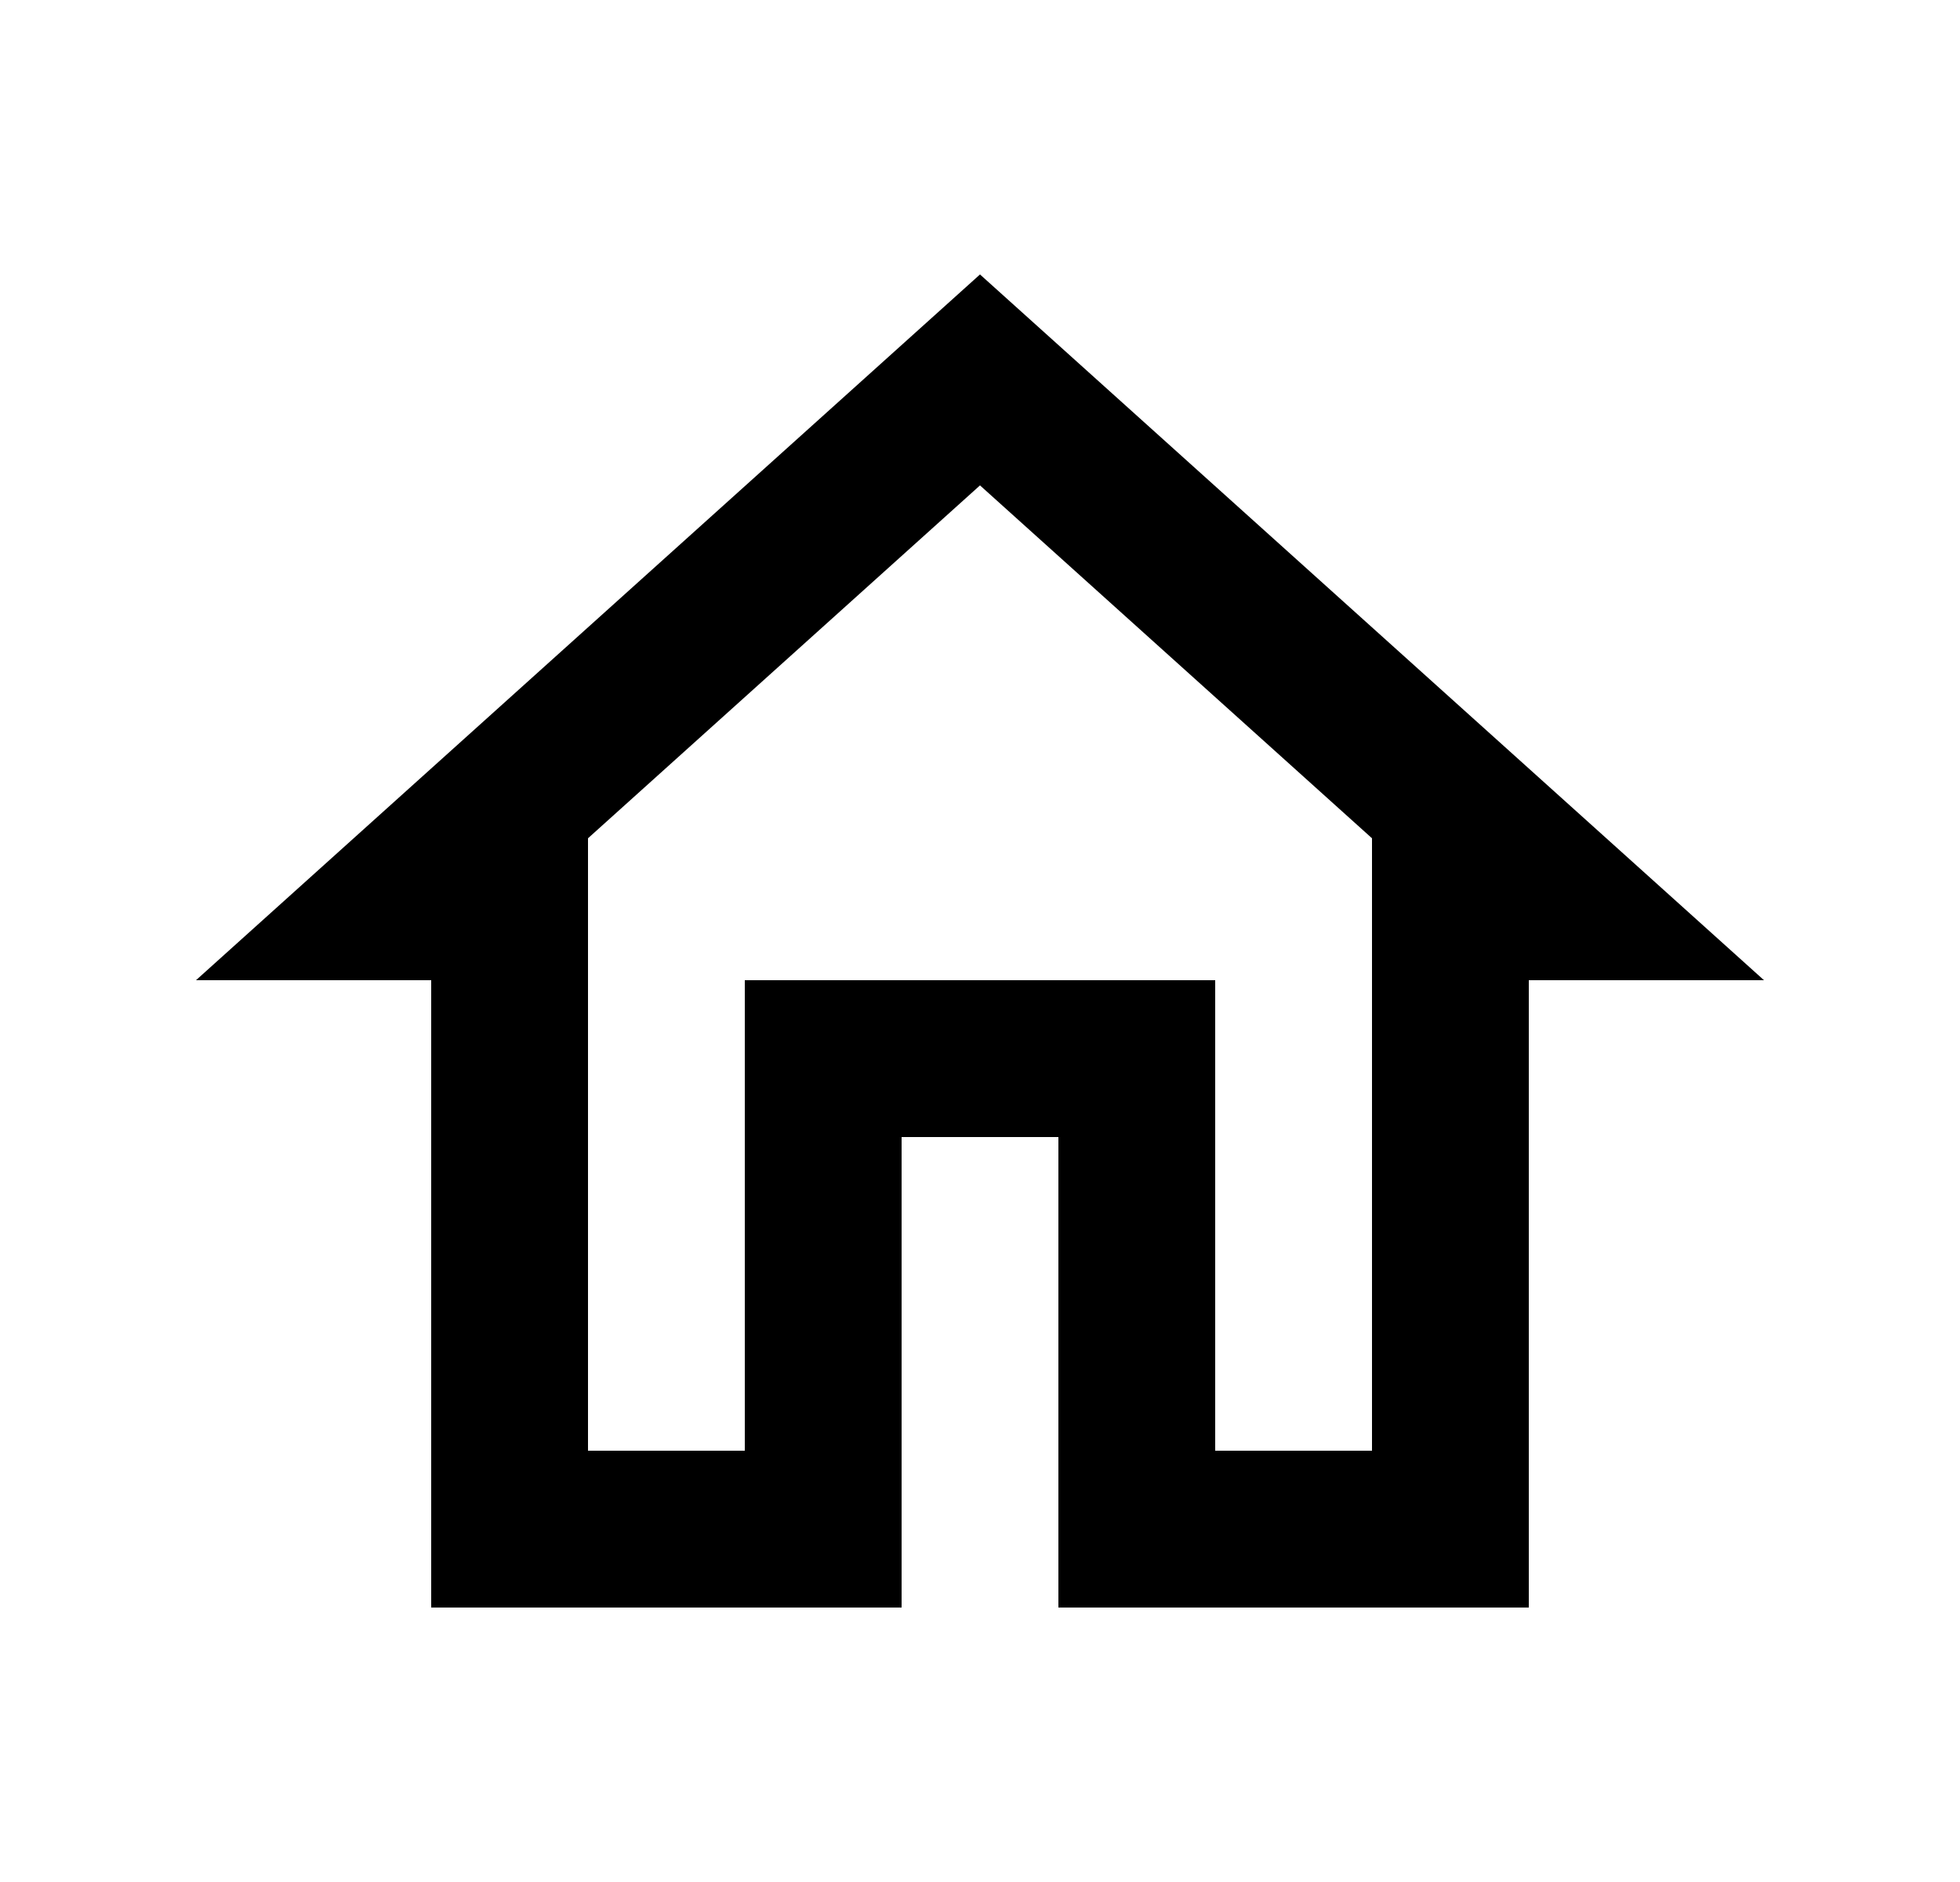
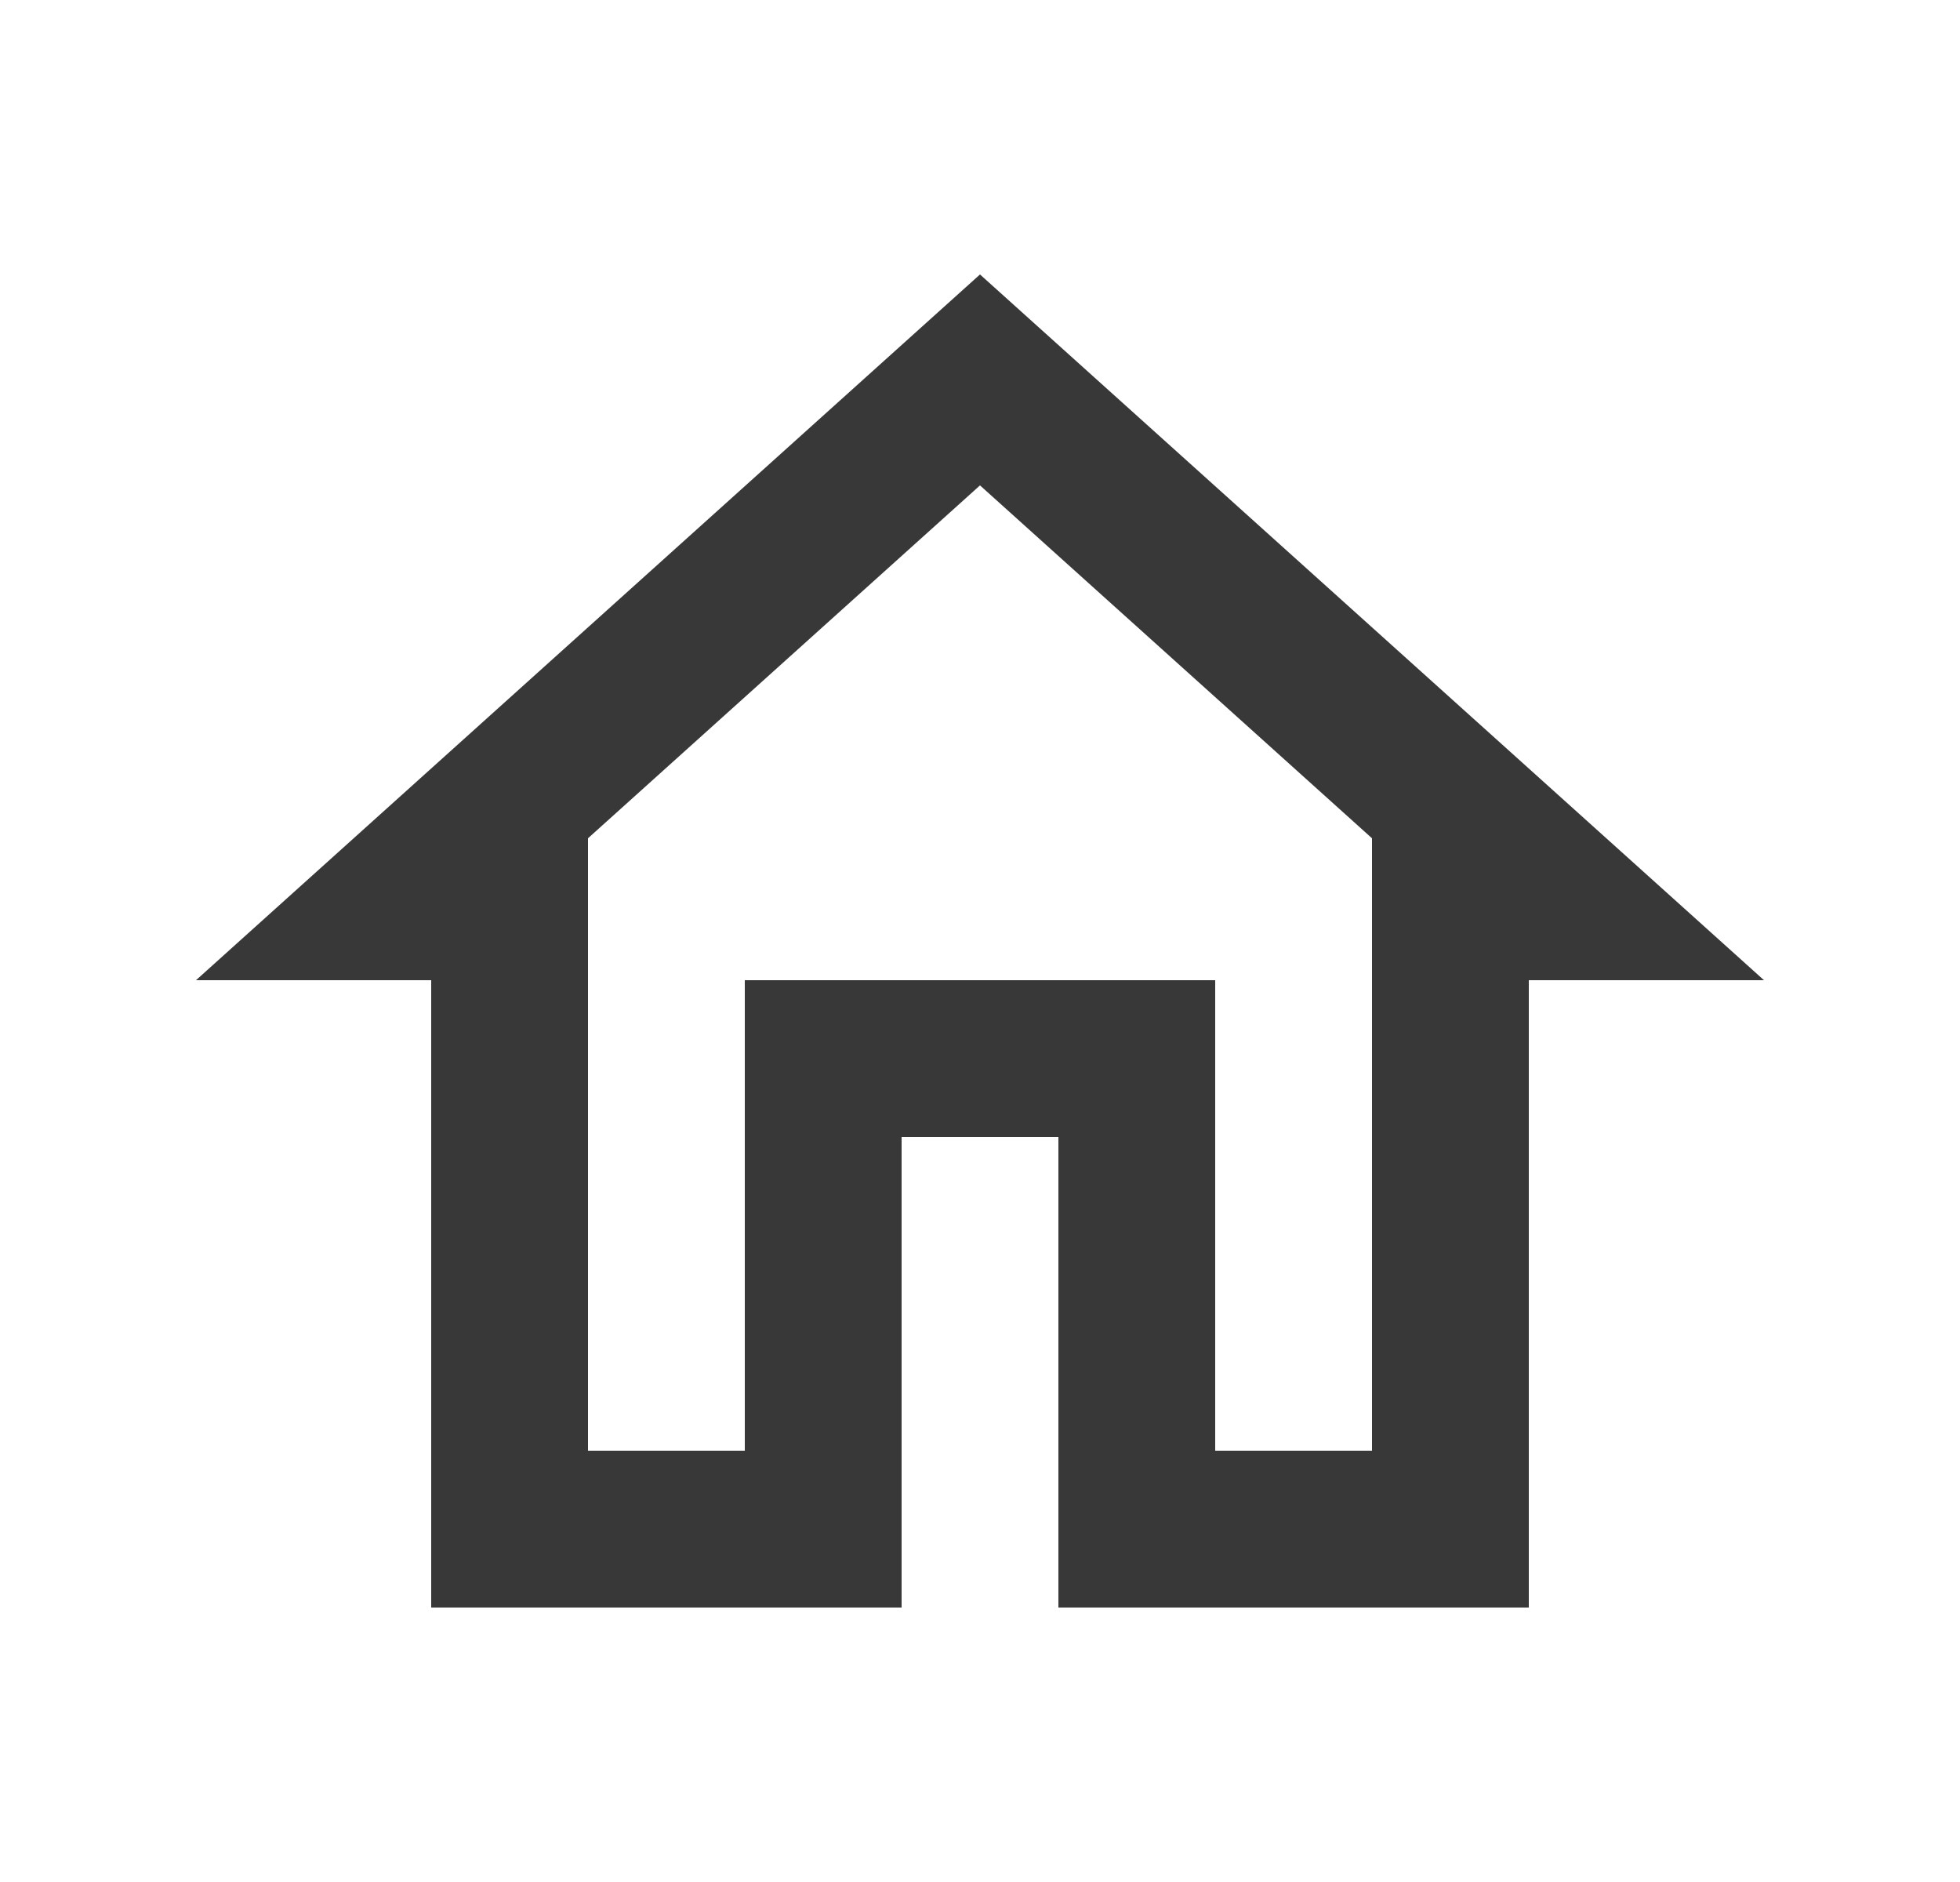
<svg xmlns="http://www.w3.org/2000/svg" width="25" height="24" viewBox="0 0 25 24" fill="none">
-   <path d="M12.5 6.19L17.5 10.69V18.5H15.5V12.5H9.5V18.5H7.5V10.69L12.5 6.19ZM12.5 3.5L2.5 12.5H5.5V20.5H11.5V14.5H13.5V20.5H19.5V12.5H22.5L12.5 3.5Z" fill="black" />
+   <path d="M12.5 6.19L17.5 10.69V18.5H15.5V12.5H9.5V18.5H7.5V10.69L12.5 6.19ZM12.5 3.5L2.5 12.5H5.5V20.5H11.5V14.5H13.5V20.5H19.5V12.5H22.5L12.5 3.5Z" fill="#383838" />
</svg>
